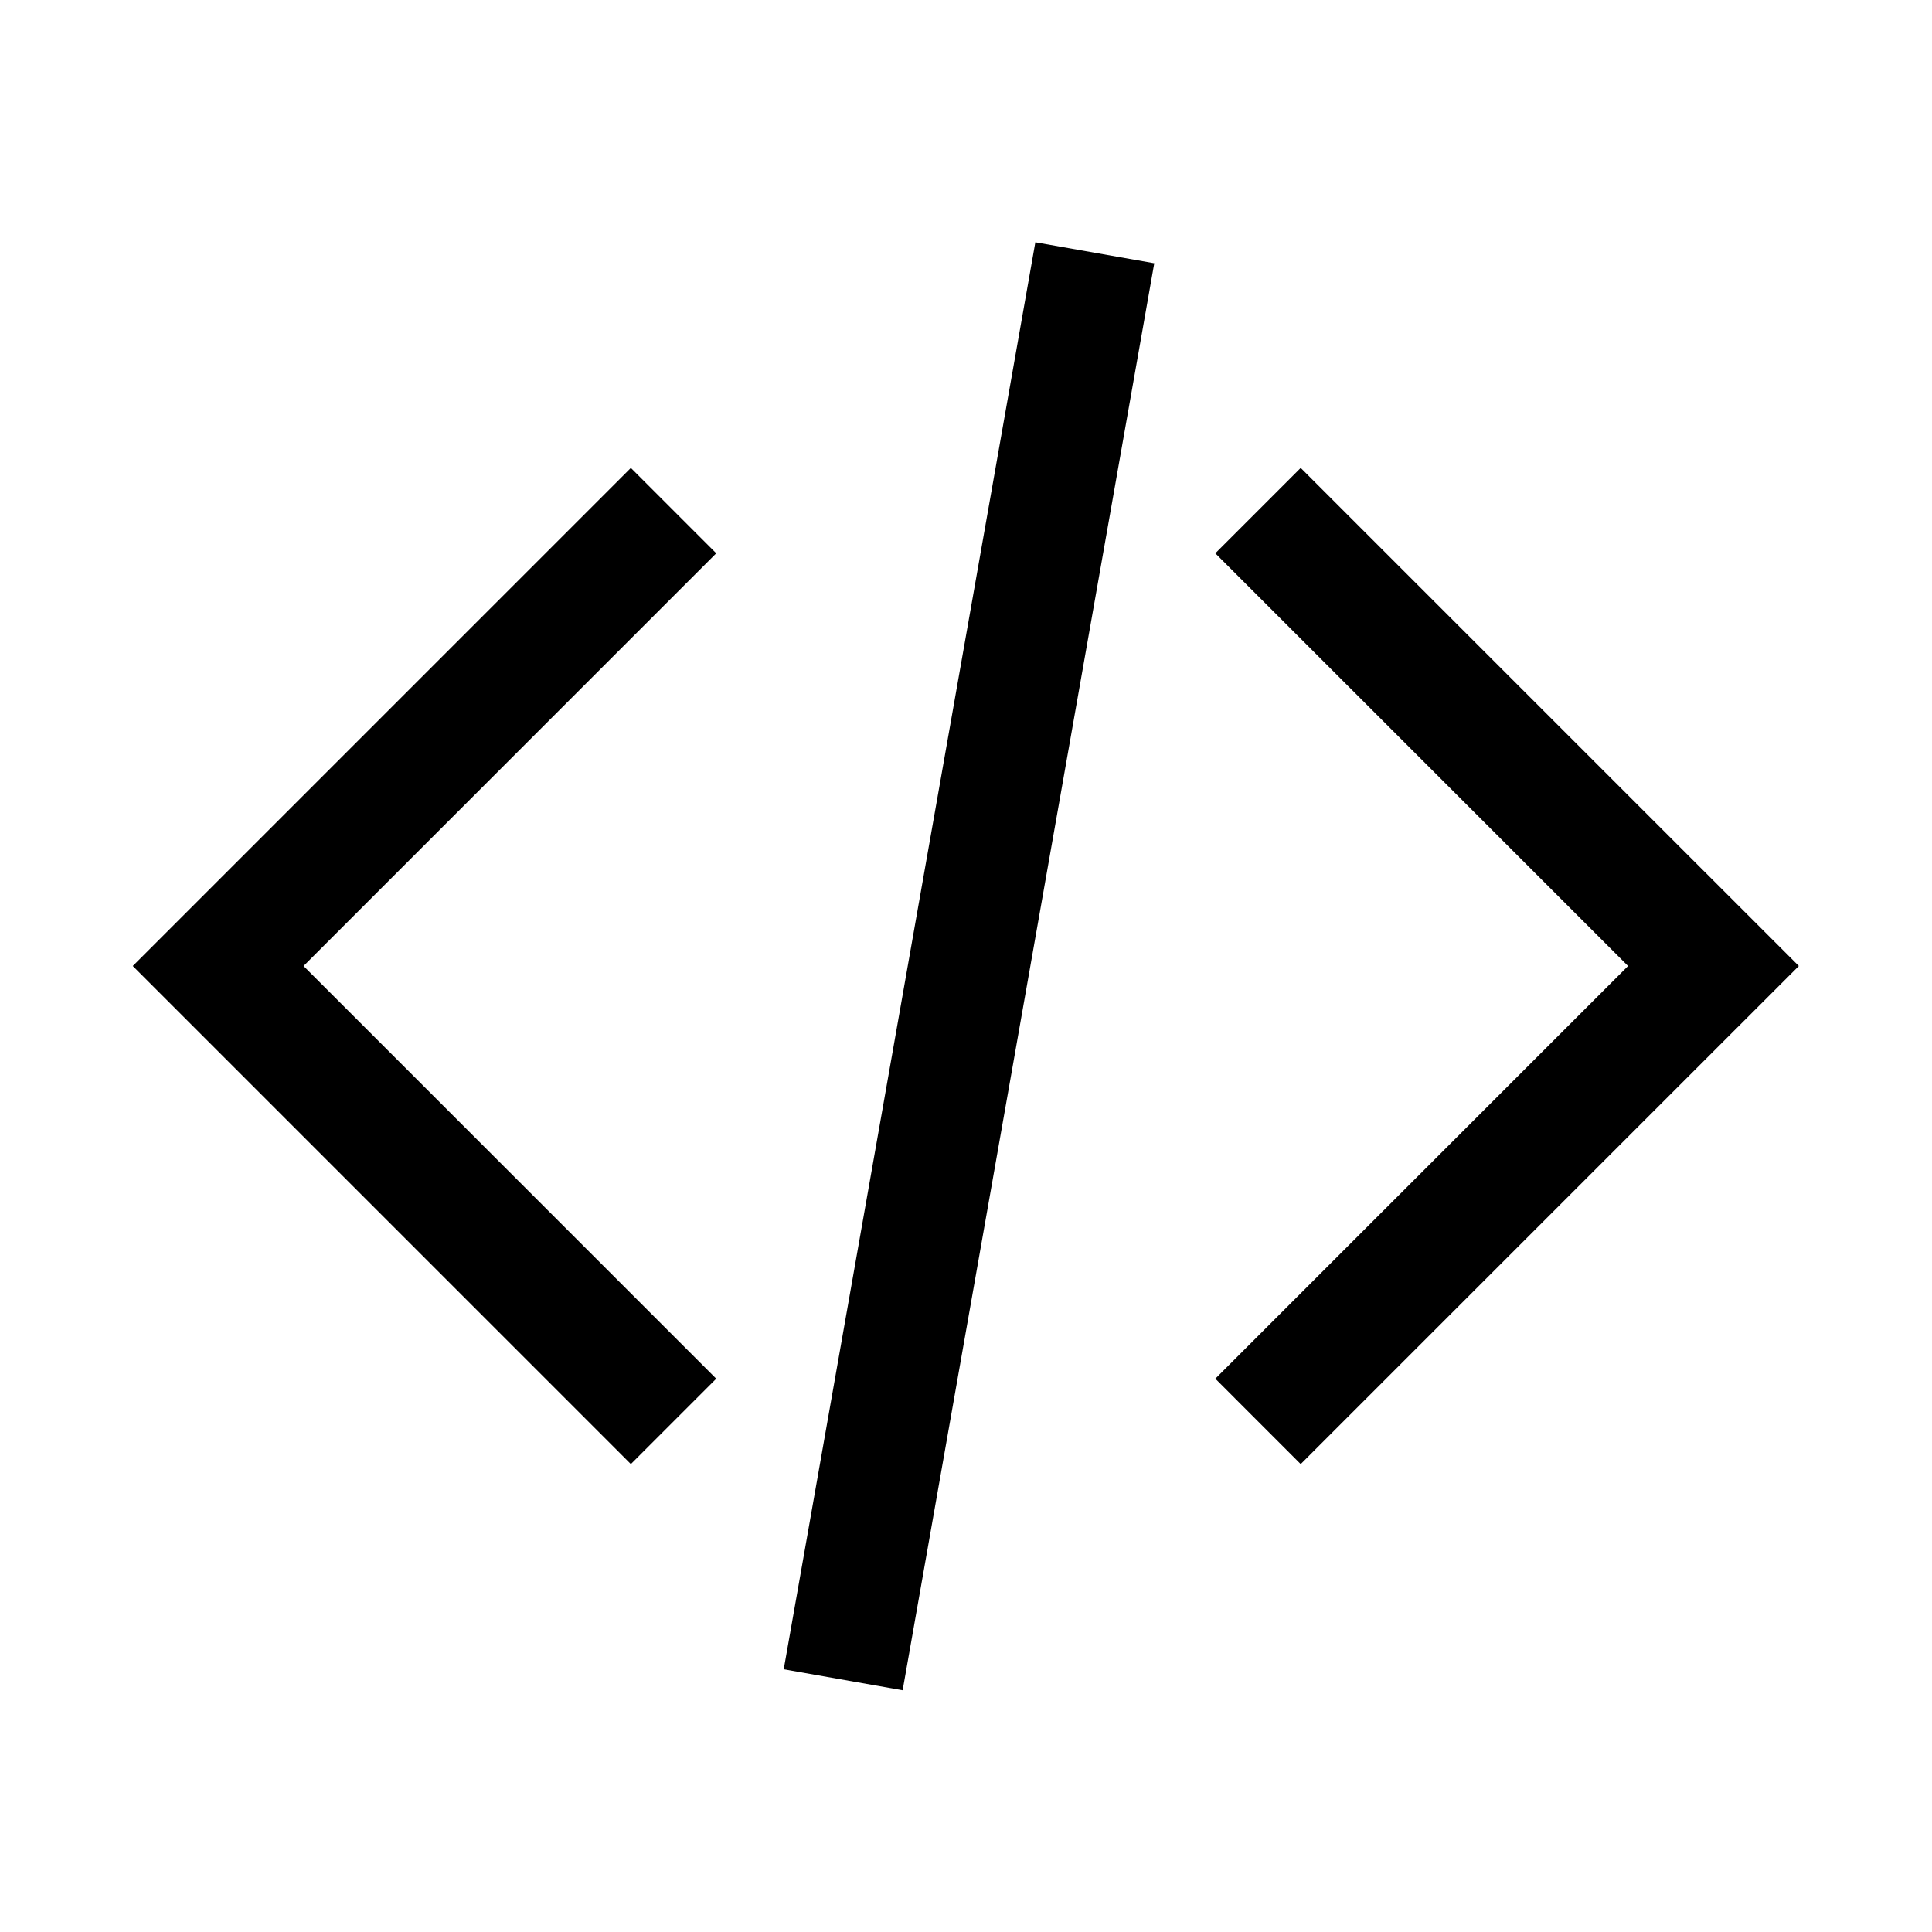
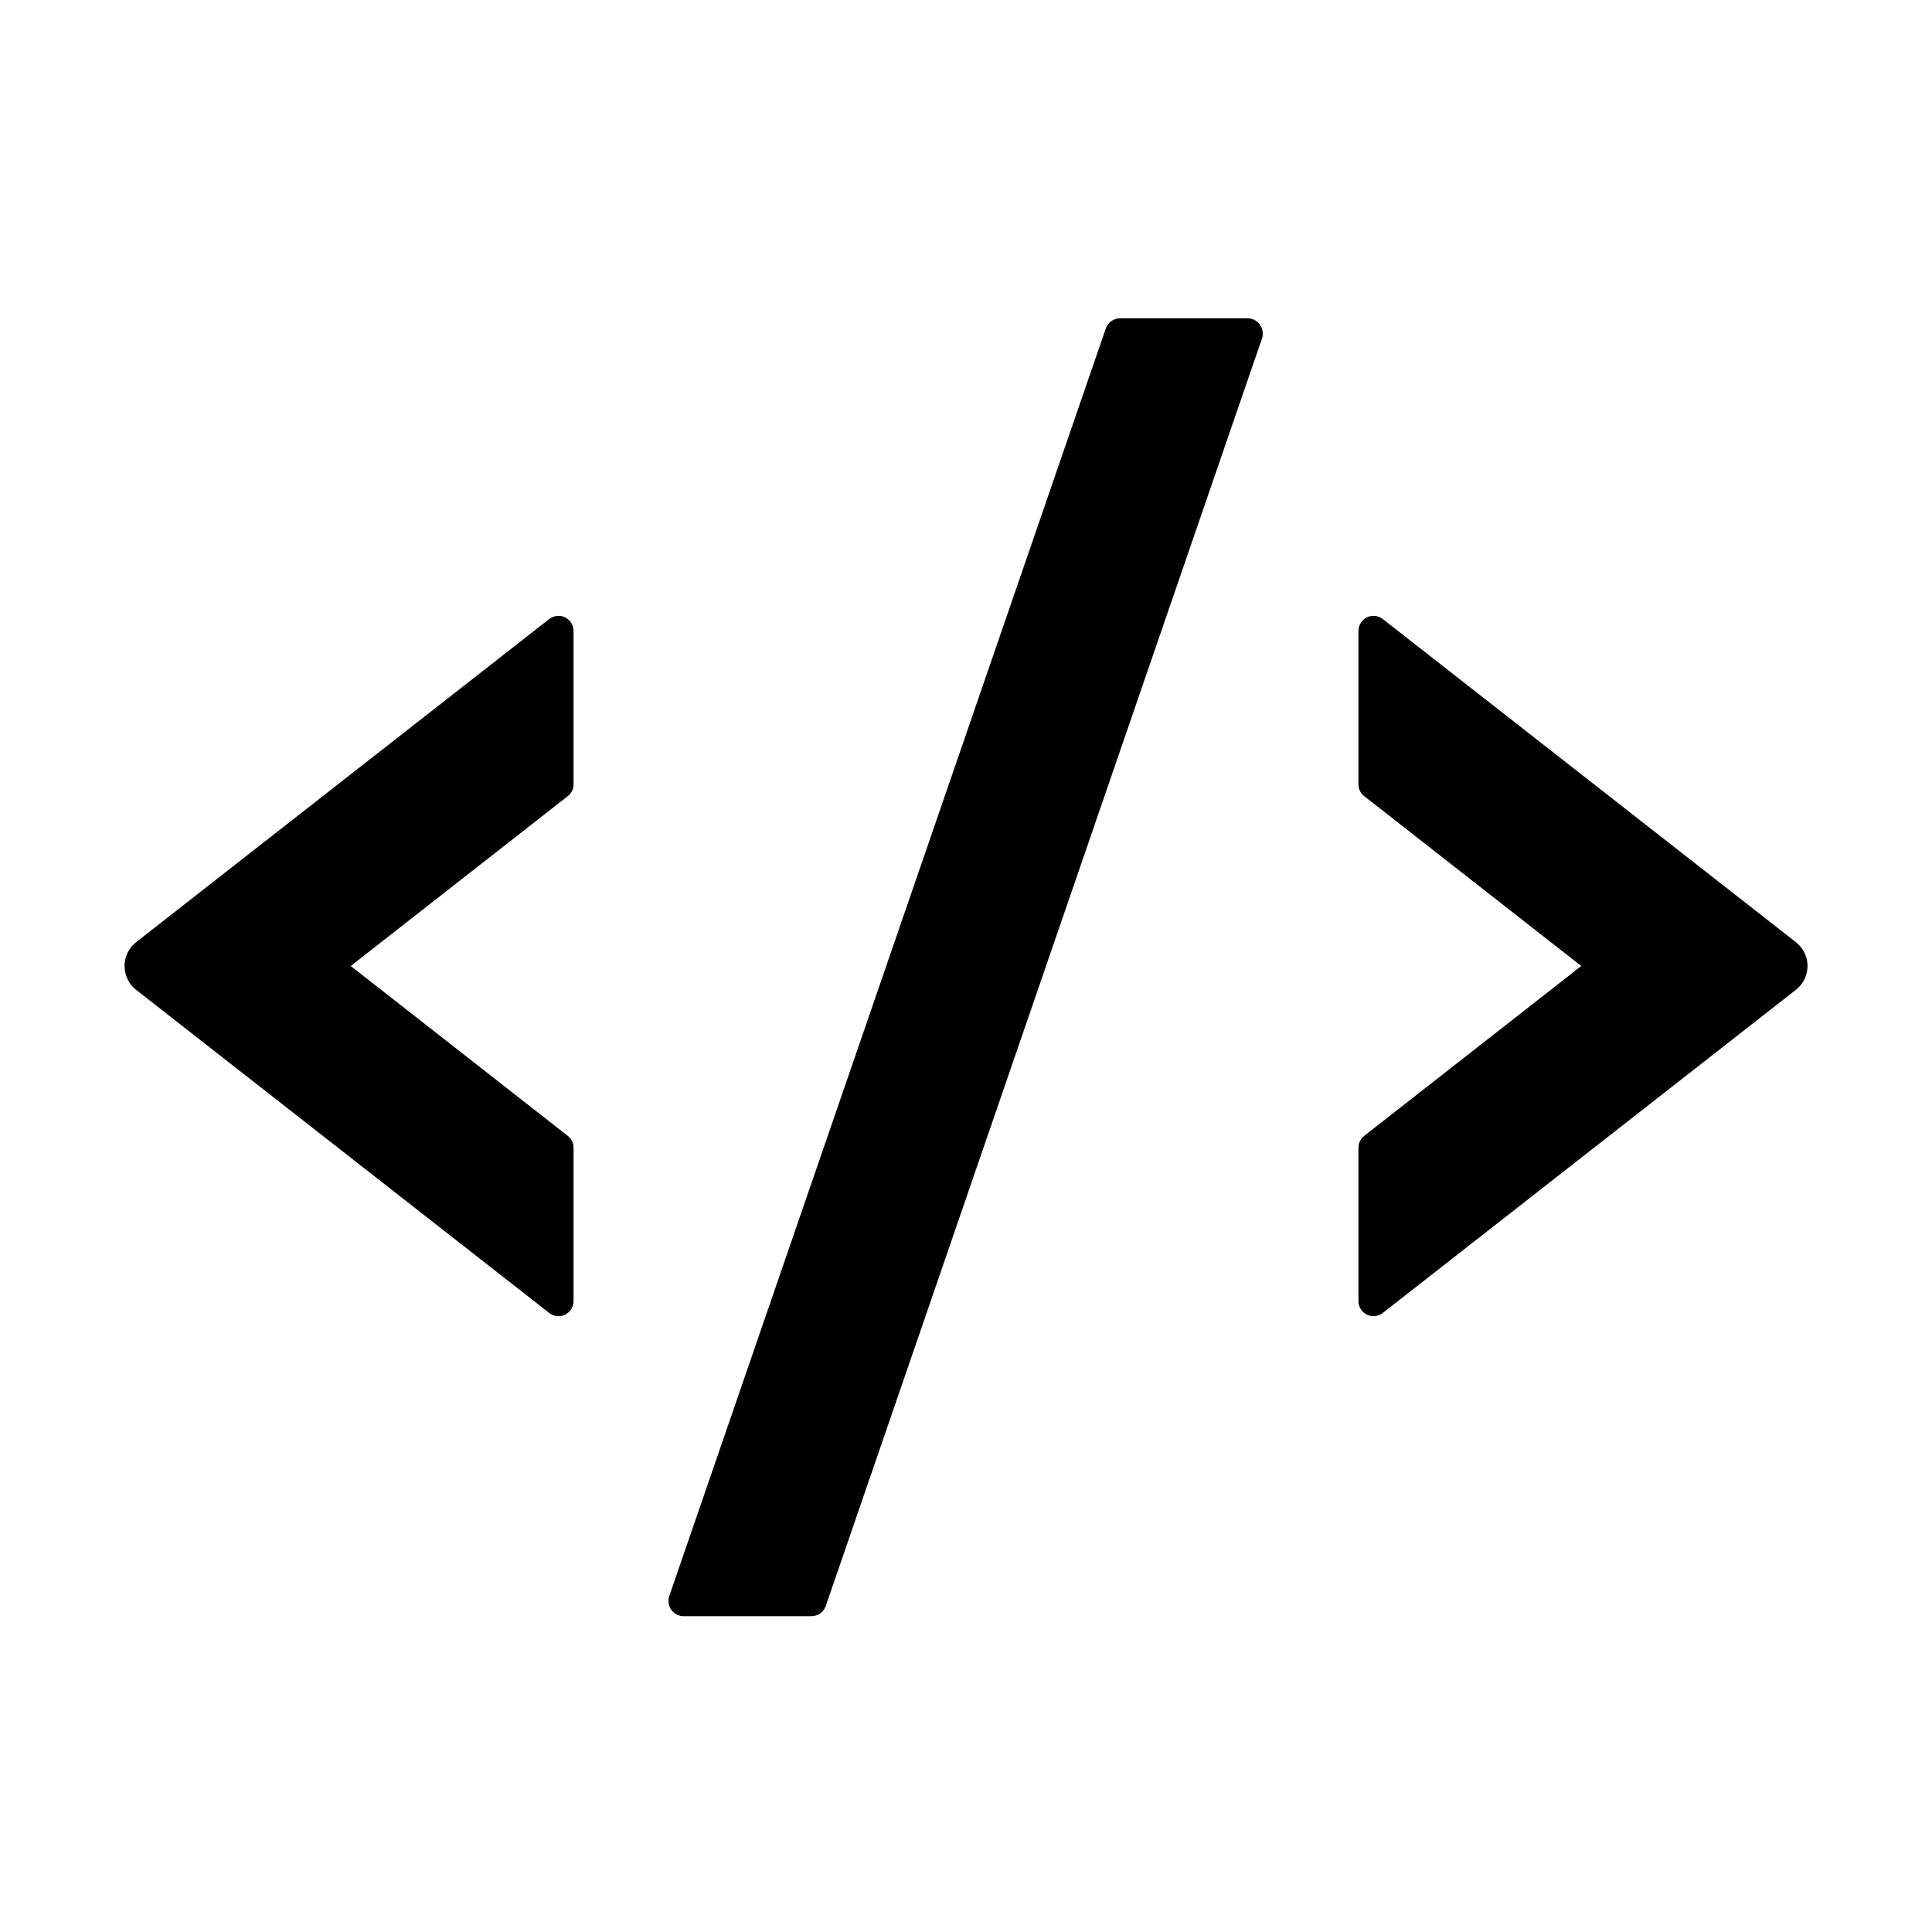
- <svg viewBox="0 0 48 48" fill="none" stroke="currentColor" stroke-width="3" stroke-linecap="butt" stroke-linejoin="miter">
-   <path d="M27.2 6.28l-6.251 35.453M16.734 12.686L5.42 24l11.314 11.314M31.255 12.686L42.57 24 31.255 35.314" />
+ <svg xmlns="http://www.w3.org/2000/svg" t="1720831003829" class="icon" viewBox="0 0 1024 1024" version="1.1" p-id="5159" width="200" height="200">
+   <path d="M438.4 849.1l222.7-646.7c0.2-0.5 0.3-1.1 0.4-1.6L438.4 849.1z" opacity=".224" p-id="5160" />
+   <path d="M661.2 168.7h-67.5c-3.4 0-6.5 2.2-7.6 5.4L354.7 846c-0.3 0.8-0.4 1.7-0.4 2.6 0 4.4 3.6 8 8 8h67.8c3.4 0 6.5-2.2 7.6-5.4l0.7-2.1 223.1-648.3 7.4-21.4c0.3-0.8 0.4-1.7 0.4-2.6-0.1-4.5-3.6-8.1-8.1-8.1zM954.6 502.1c-0.8-1-1.7-1.9-2.7-2.7l-219-171.3c-3.5-2.7-8.5-2.1-11.2 1.4-1.1 1.4-1.7 3.1-1.7 4.9v81.3c0 2.5 1.1 4.8 3.1 6.3l115 90-115 90c-1.9 1.5-3.1 3.8-3.1 6.3v81.3c0 4.4 3.6 8 8 8 1.8 0 3.5-0.6 4.9-1.7l219-171.3c6.9-5.4 8.2-15.5 2.7-22.5zM291.1 328.1l-219 171.3c-1 0.8-1.9 1.7-2.7 2.7-5.4 7-4.2 17 2.7 22.5l219 171.3c1.4 1.1 3.1 1.7 4.9 1.7 4.4 0 8-3.6 8-8v-81.3c0-2.5-1.1-4.8-3.1-6.3l-115-90 115-90c1.9-1.5 3.1-3.8 3.1-6.3v-81.3c0-1.8-0.6-3.5-1.7-4.9-2.7-3.5-7.7-4.1-11.2-1.4z" p-id="5161" />
</svg>
